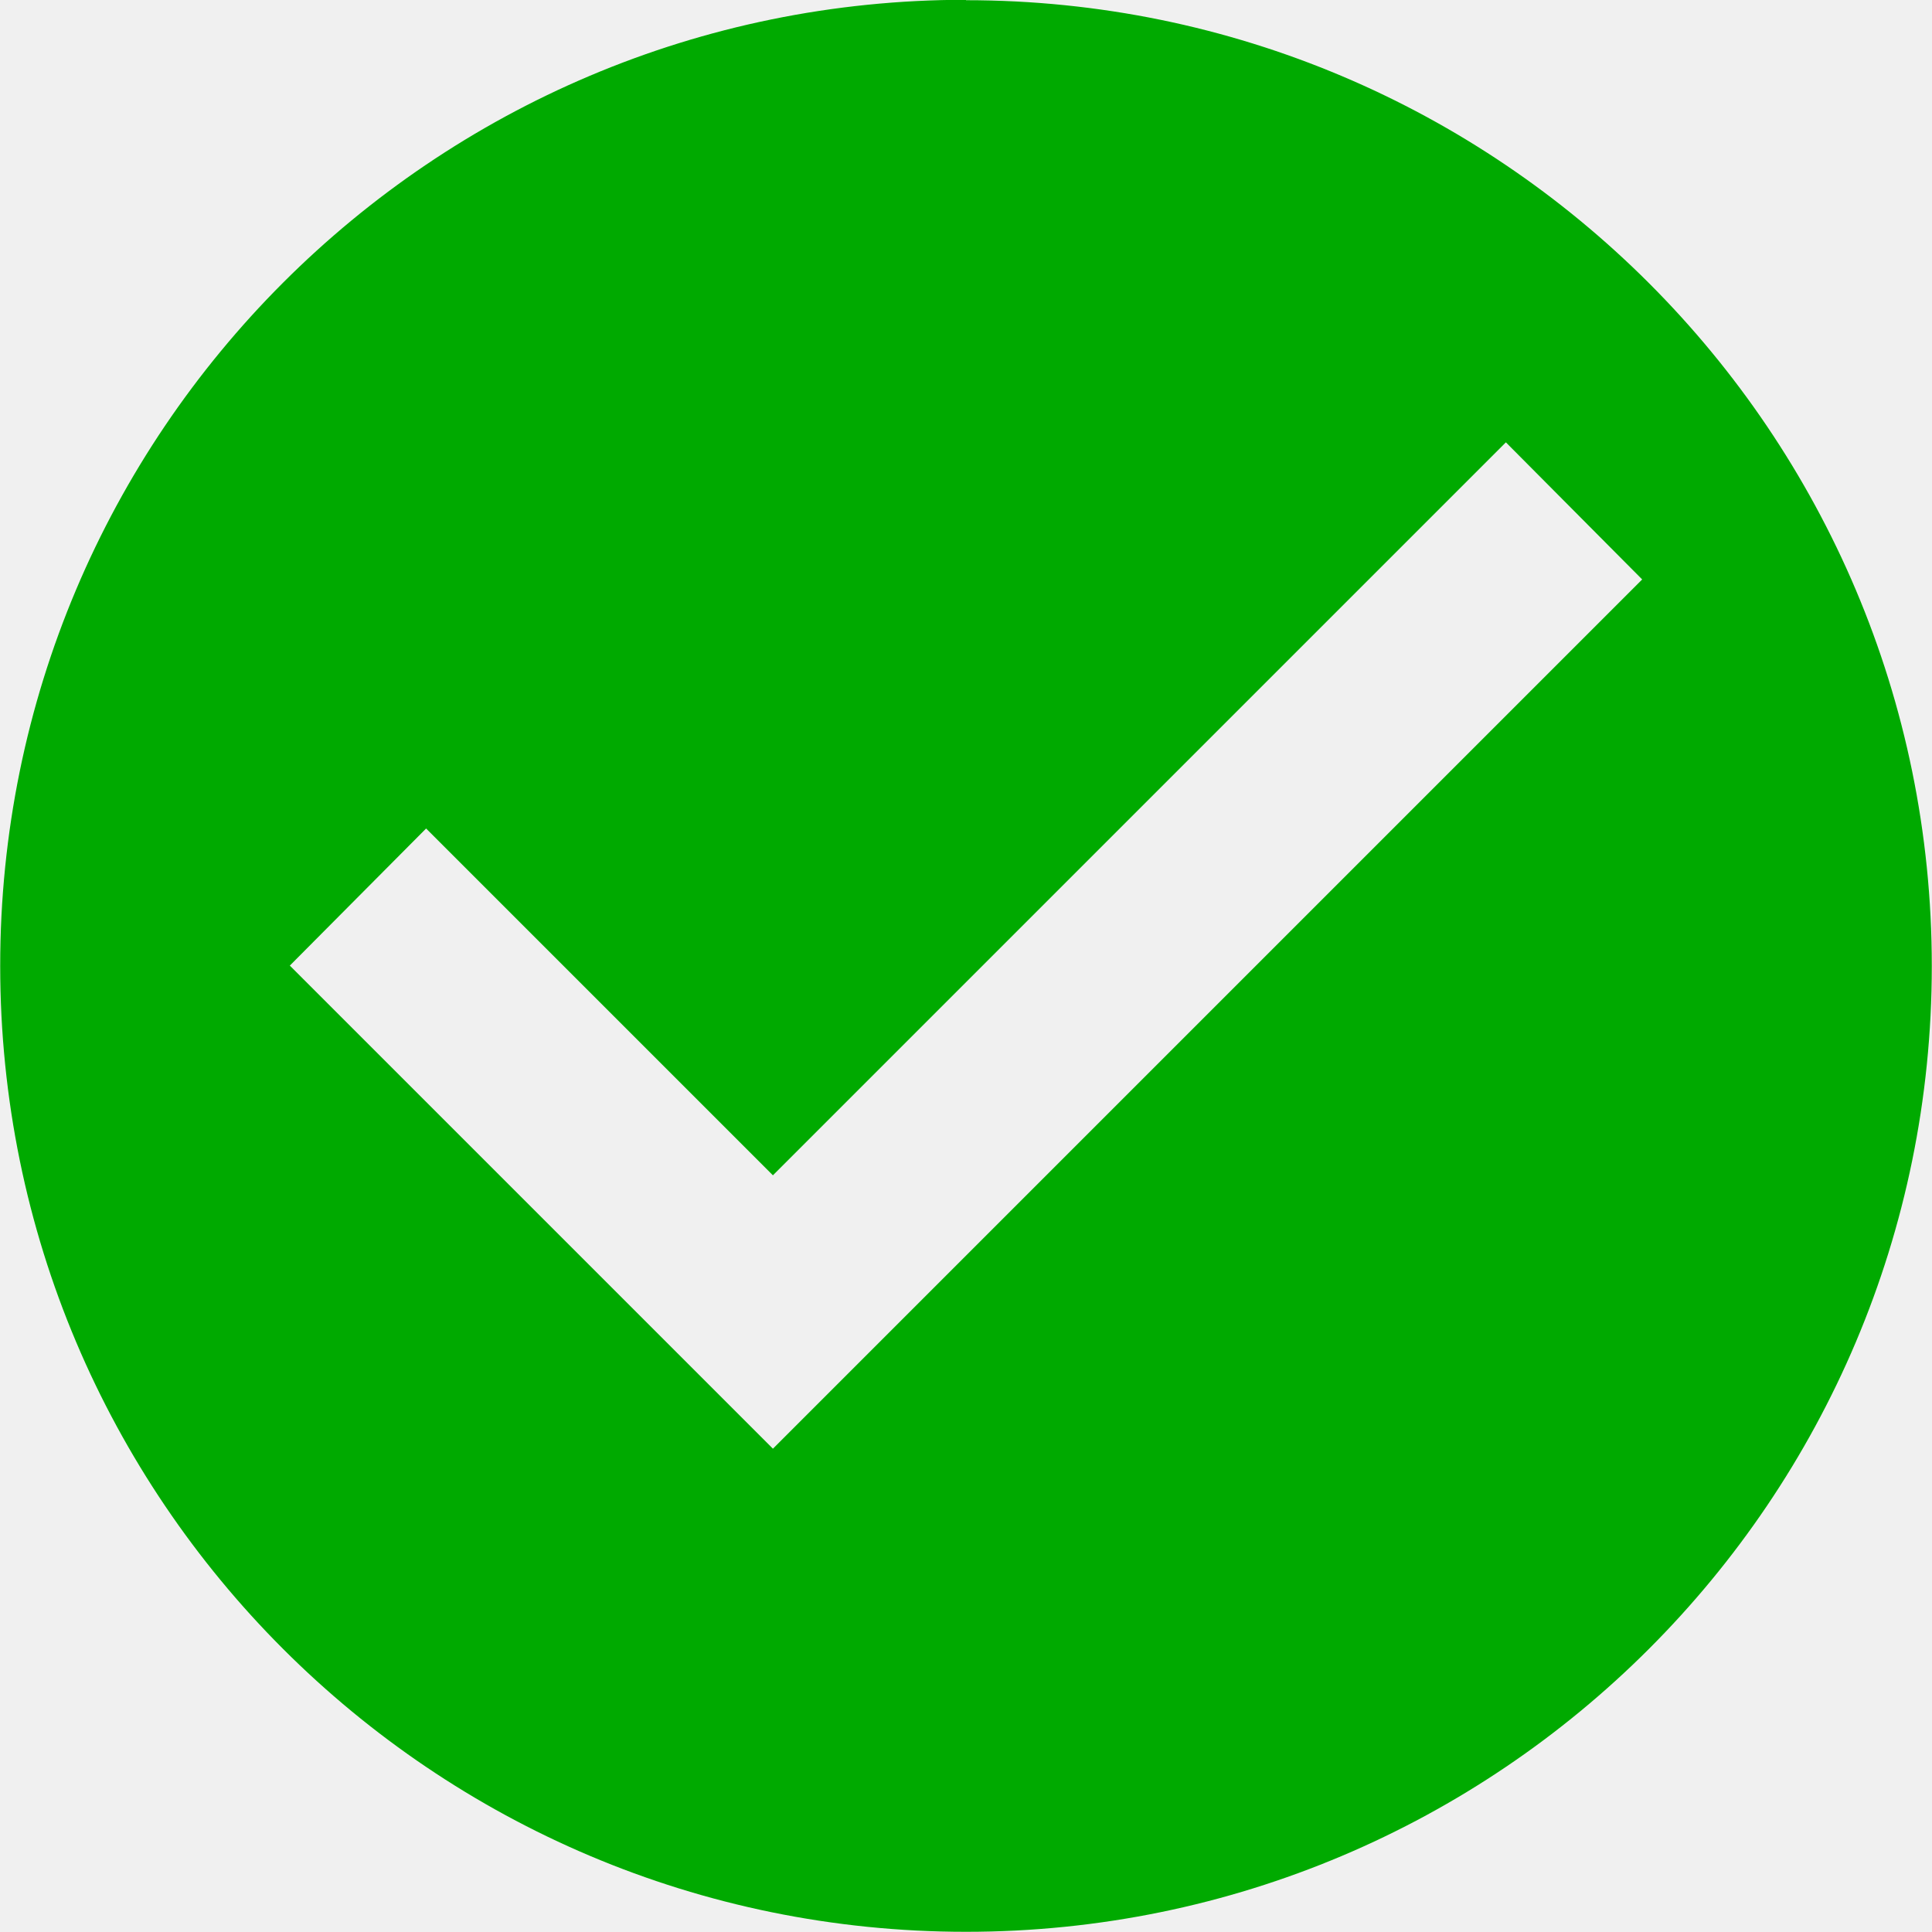
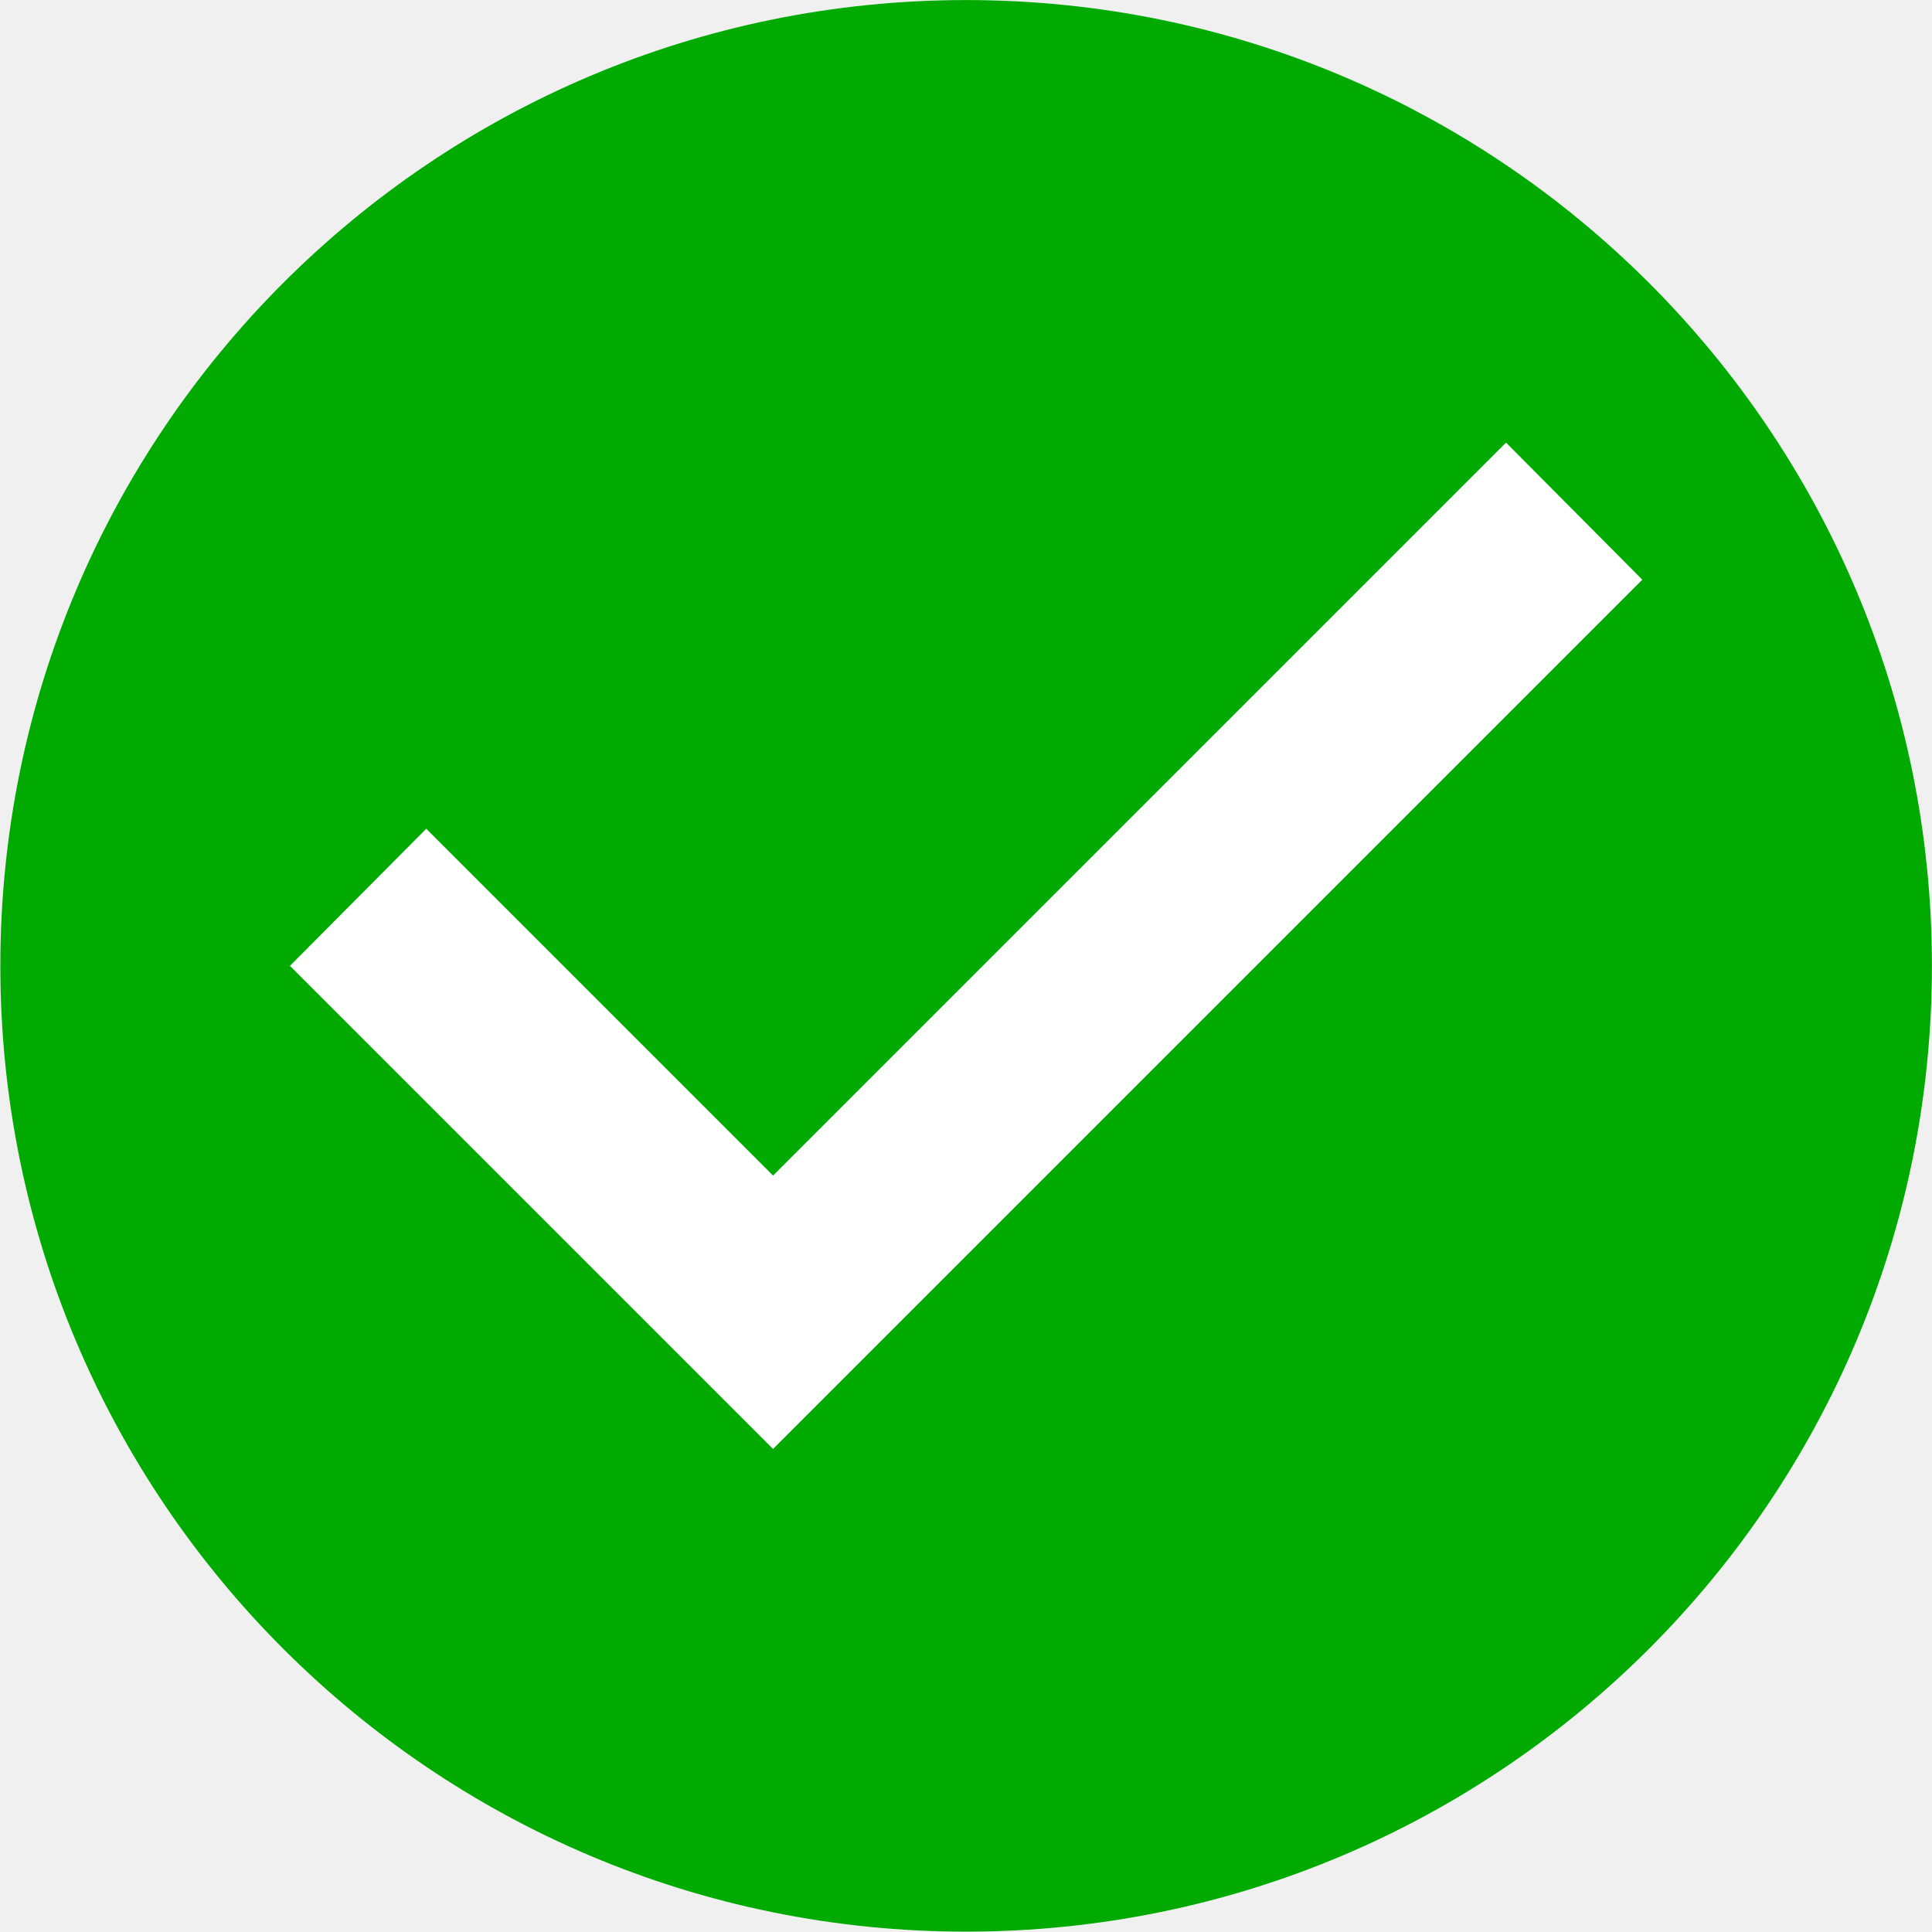
<svg xmlns="http://www.w3.org/2000/svg" width="18" height="18" viewBox="0 0 4.762 4.763" version="1.1" id="svg879">
  <defs id="defs873" />
  <g id="layer1" transform="translate(0,-292.2375)">
-     <path style="fill:#00aa00;fill-opacity:1;stroke-width:1.125" id="path4" d="m 1.905,295.809 -1.191,-1.191 0.336,-0.338 0.855,0.855 1.807,-1.807 0.336,0.338 M 2.381,292.237 A 2.381,2.381 0 0 0 0,294.619 a 2.381,2.381 0 0 0 2.381,2.381 2.381,2.381 0 0 0 2.381,-2.381 2.381,2.381 0 0 0 -2.381,-2.381 z" />
-     <rect style="opacity:1;fill:none;fill-opacity:1;stroke:none;stroke-width:1.178;stroke-miterlimit:4;stroke-dasharray:none;stroke-opacity:1" id="rect822" width="4.762" height="4.762" x="9.5367433e-08" y="292.237" />
+     <g id="g818" transform="translate(0.140317,-0.02338612)">
+       <g id="g849">
+         <circle r="2.381" cy="294.642" cx="2.241" id="path845" style="opacity:1;fill:#ffffff;fill-opacity:1;stroke:none;stroke-width:2.015;stroke-miterlimit:4;stroke-dasharray:none;stroke-opacity:1" />
+         <path style="fill:#00aa00;fill-opacity:1;stroke-width:1.125" id="path4" d="m 1.765,295.833 -1.191,-1.191 0.336,-0.338 0.855,0.855 1.807,-1.807 0.336,0.338 m -1.667,-1.429 a 2.381,2.381 0 0 0 -2.381,2.381 2.381,2.381 0 0 0 2.381,2.381 2.381,2.381 0 0 0 2.381,-2.381 2.381,2.381 0 0 0 -2.381,-2.381 z" />
+       </g>
+     </g>
  </g>
</svg>
